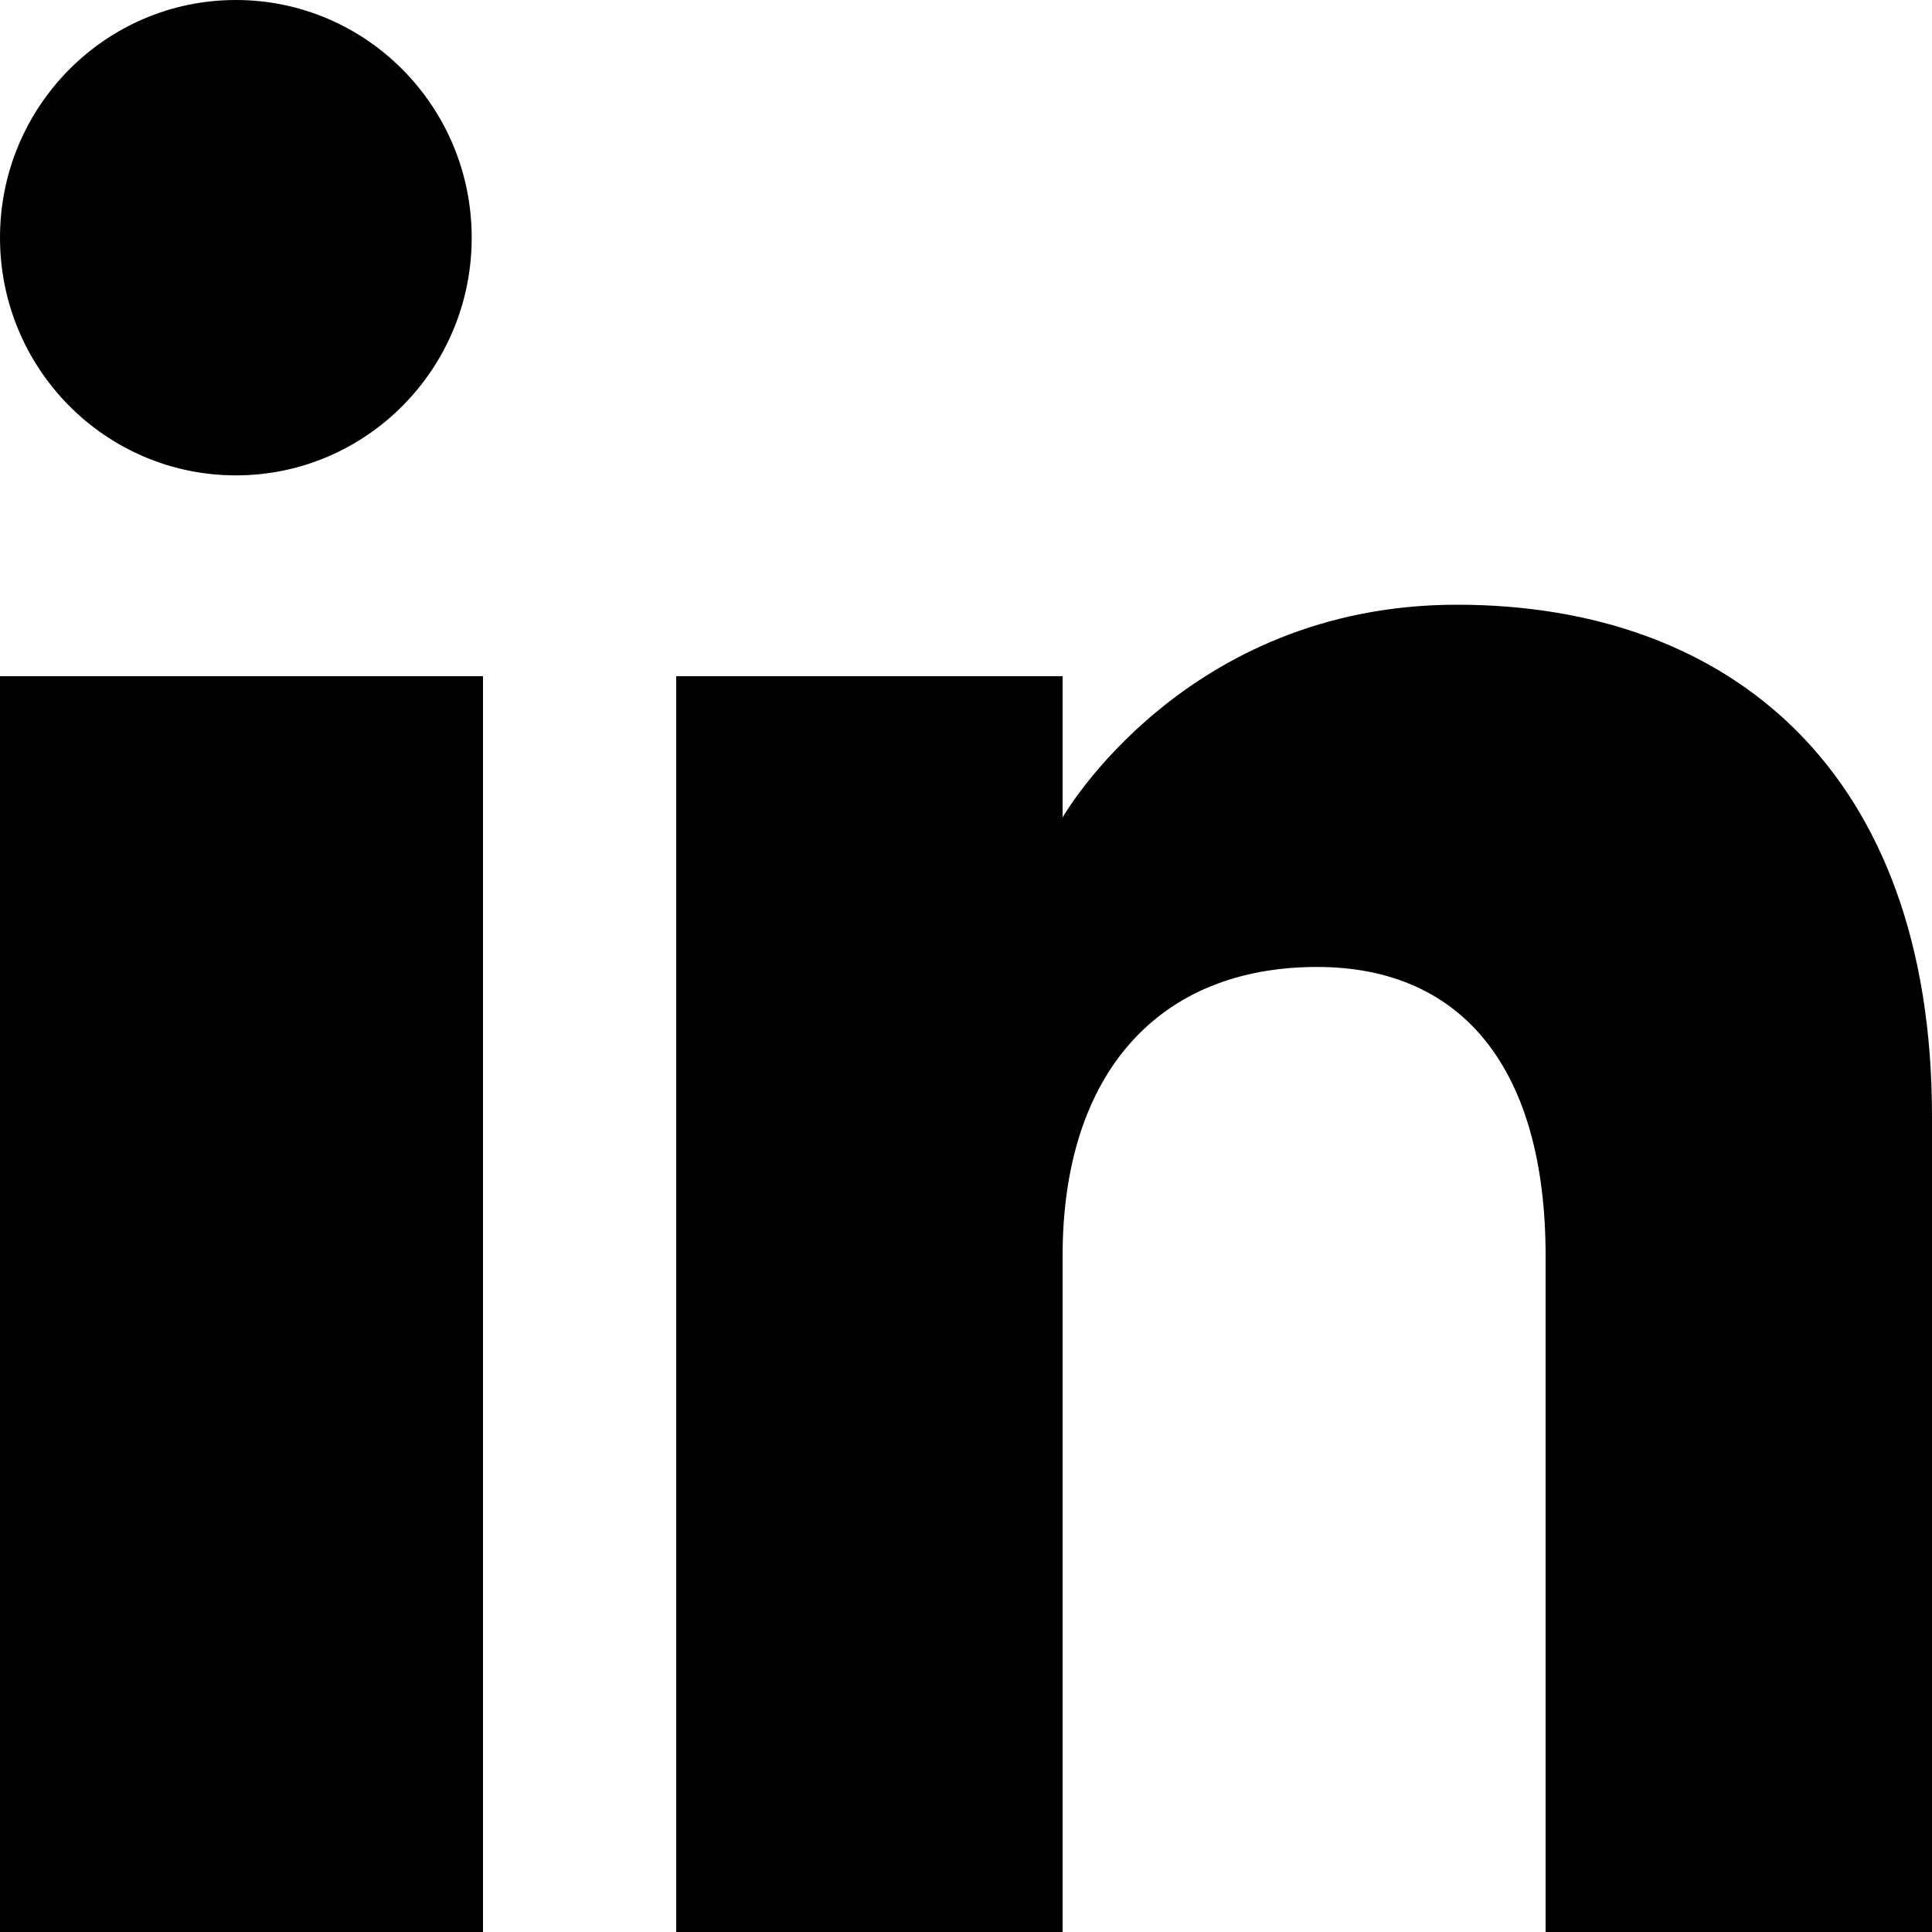
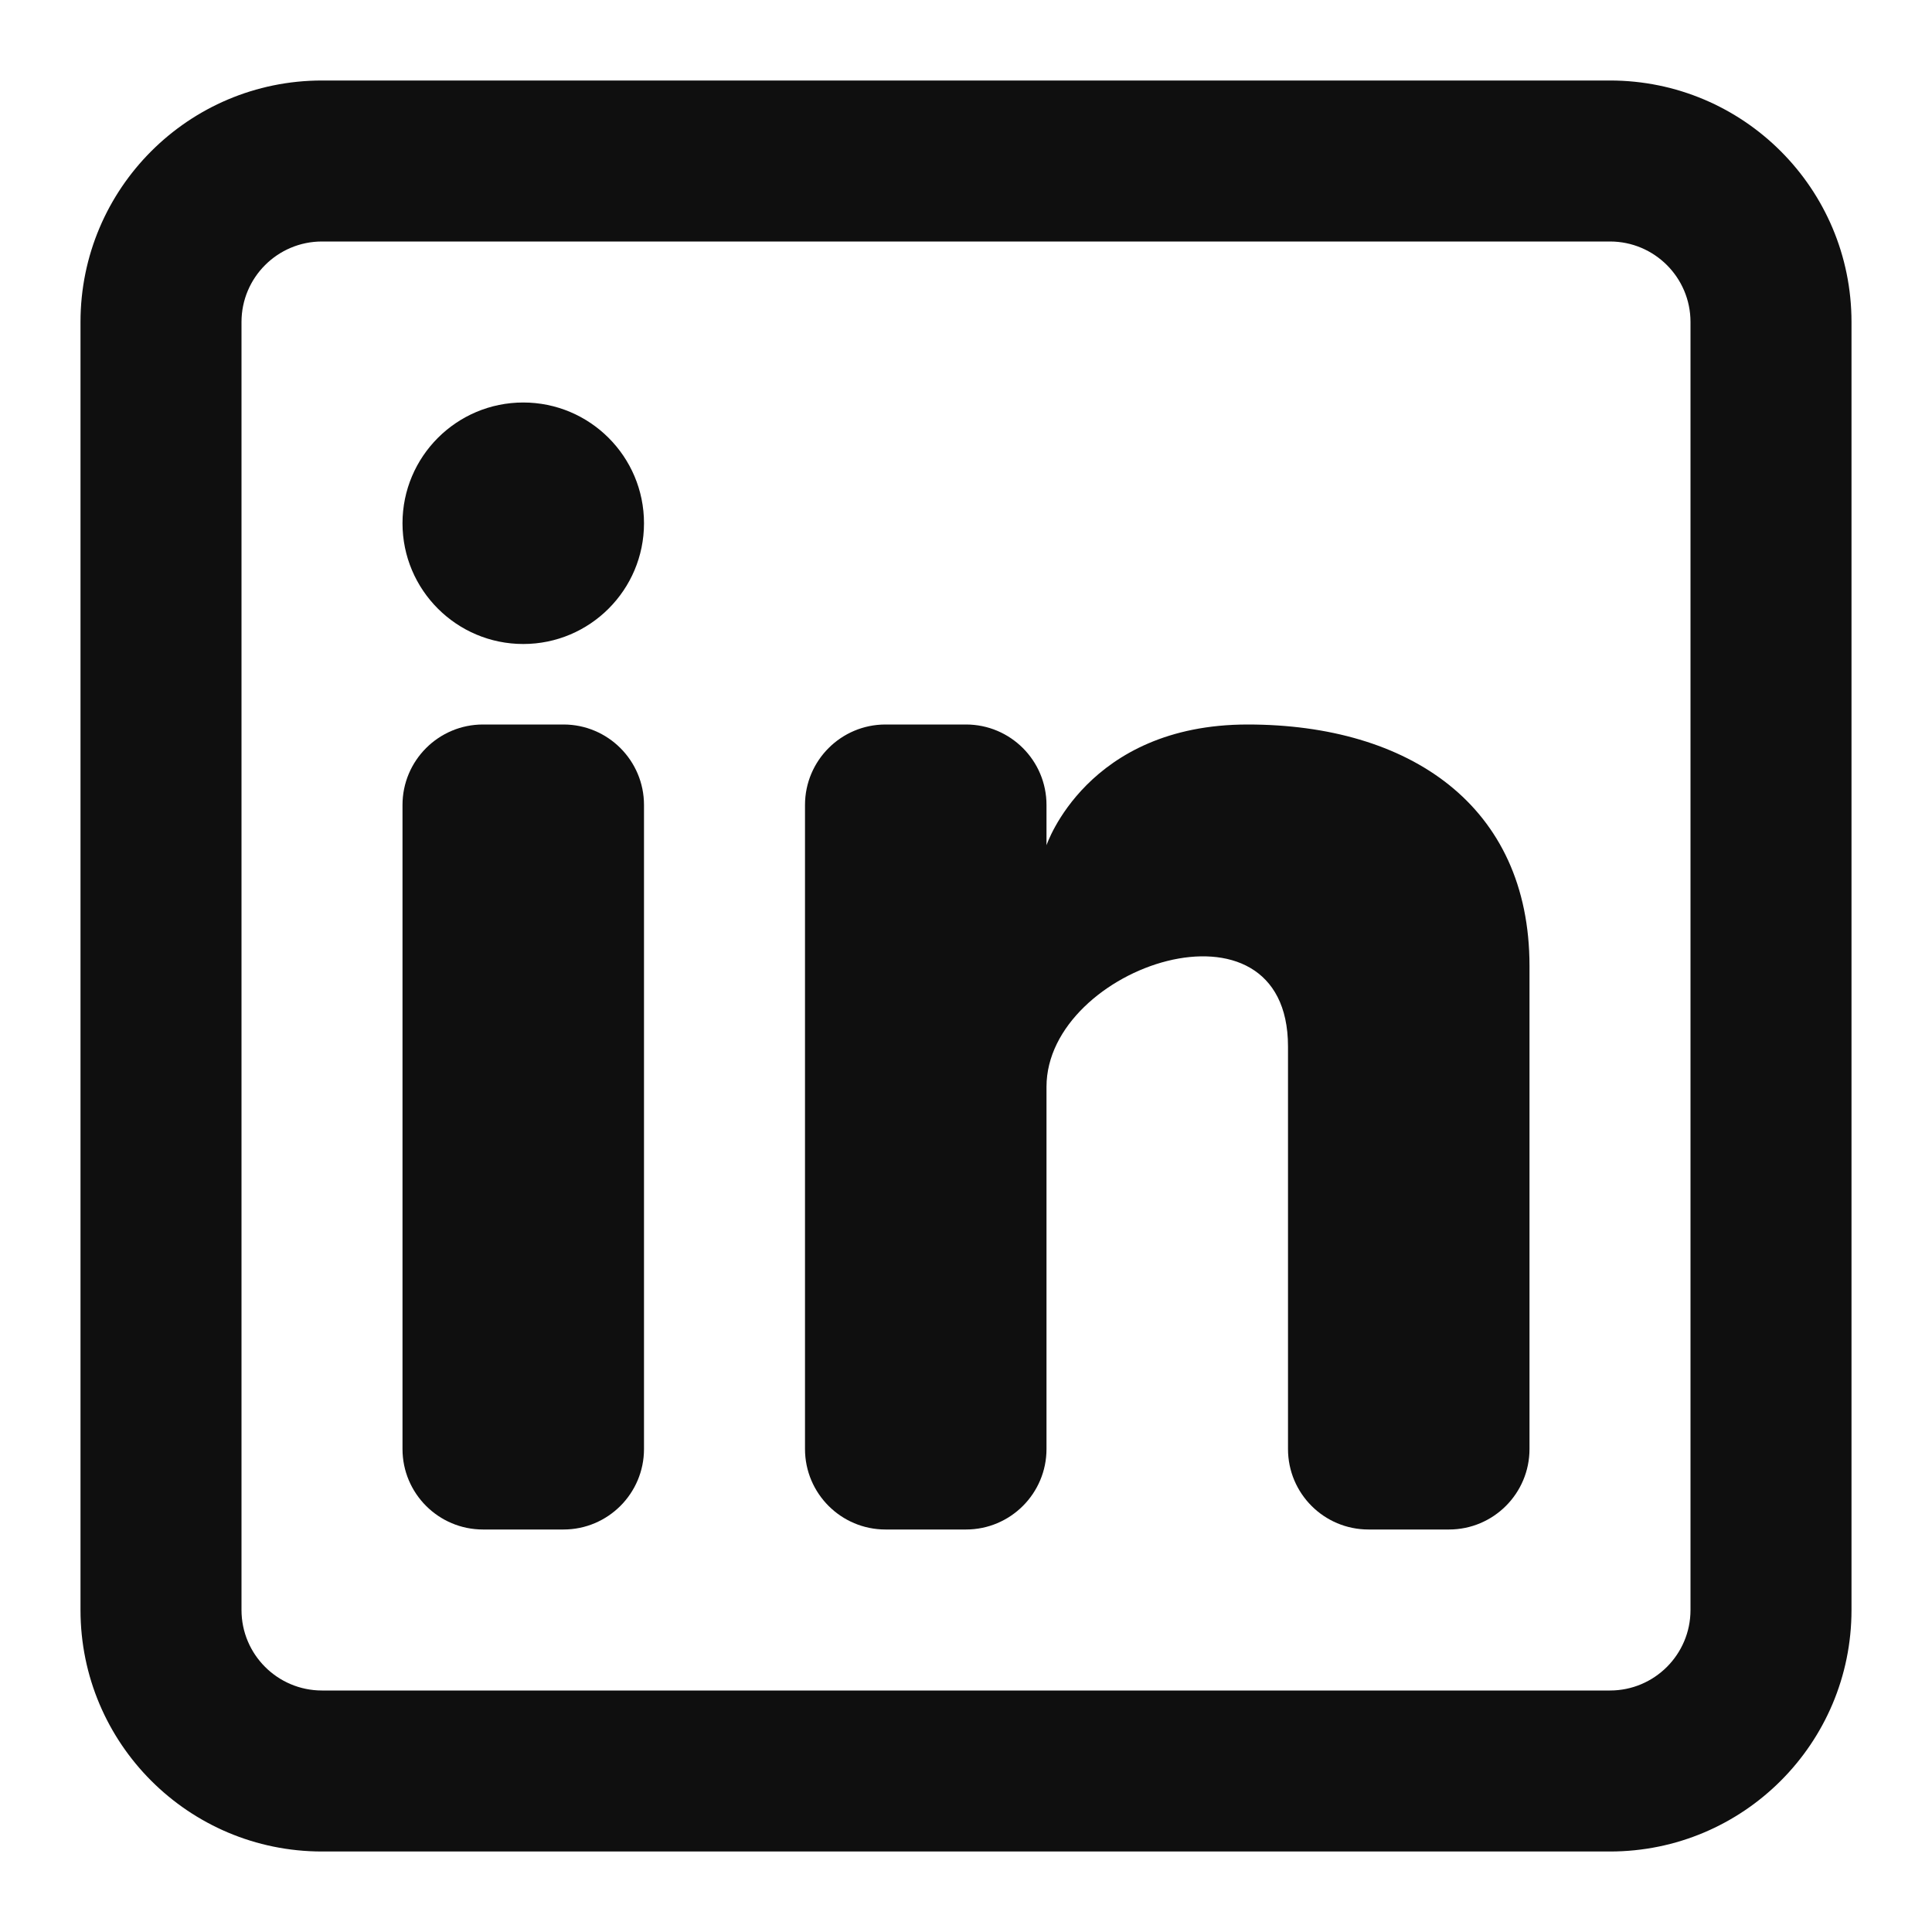
- <svg xmlns="http://www.w3.org/2000/svg" width="800px" height="800px" viewBox="0 0 20 20" version="1.1">
-   <defs>
- 
- </defs>
-   <g id="Page-1" stroke="none" stroke-width="1" fill="none" fill-rule="evenodd">
-     <g id="Dribbble-Light-Preview" transform="translate(-180, -7479)" fill="#000000">
-       <g id="icons" transform="translate(56, 160)">
-         <path d="M144,7339 L140,7339 L140,7332.001 C140,7330.081 139.153,7329.01 137.634,7329.01 C135.981,7329.01 135,7330.126 135,7332.001 L135,7339 L131,7339 L131,7326 L135,7326 L135,7327.462 C135,7327.462 136.255,7325.26 139.083,7325.26 C141.912,7325.26 144,7326.986 144,7330.558 L144,7339 L144,7339 Z M126.442,7323.921 C125.093,7323.921 124,7322.819 124,7321.46 C124,7320.102 125.093,7319 126.442,7319 C127.79,7319 128.883,7320.102 128.883,7321.46 C128.884,7322.819 127.79,7323.921 126.442,7323.921 L126.442,7323.921 Z M124,7339 L129,7339 L129,7326 L124,7326 L124,7339 Z" id="linkedin-[#161]">
- 
- </path>
-       </g>
-     </g>
-   </g>
+ <svg xmlns="http://www.w3.org/2000/svg" width="800px" height="800px" viewBox="0 0 24 24" fill="none">
+   <path d="M6.5 8C7.328 8 8 7.328 8 6.5C8 5.672 7.328 5 6.5 5C5.672 5 5 5.672 5 6.5C5 7.328 5.672 8 6.5 8Z" fill="#0F0F0F" />
+   <path d="M5 10C5 9.448 5.448 9 6 9H7C7.552 9 8 9.448 8 10V18C8 18.552 7.552 19 7 19H6C5.448 19 5 18.552 5 18V10Z" fill="#0F0F0F" />
+   <path d="M11 19H12C12.552 19 13 18.552 13 18V13.5C13 12 16 11 16 13V18C16 18.553 16.448 19 17 19H18C18.552 19 19 18.552 19 18V12C19 10 17.5 9 15.5 9C13.5 9 13 10.5 13 10.5V10C13 9.448 12.552 9 12 9H11C10.448 9 10 9.448 10 10V18C10 18.552 10.448 19 11 19Z" fill="#0F0F0F" />
+   <path fill-rule="evenodd" clip-rule="evenodd" d="M20 1C21.657 1 23 2.343 23 4V20C23 21.657 21.657 23 20 23H4C2.343 23 1 21.657 1 20V4C1 2.343 2.343 1 4 1H20ZM20 3C20.552 3 21 3.448 21 4V20C21 20.552 20.552 21 20 21H4C3.448 21 3 20.552 3 20V4C3 3.448 3.448 3 4 3H20Z" fill="#0F0F0F" />
</svg>
